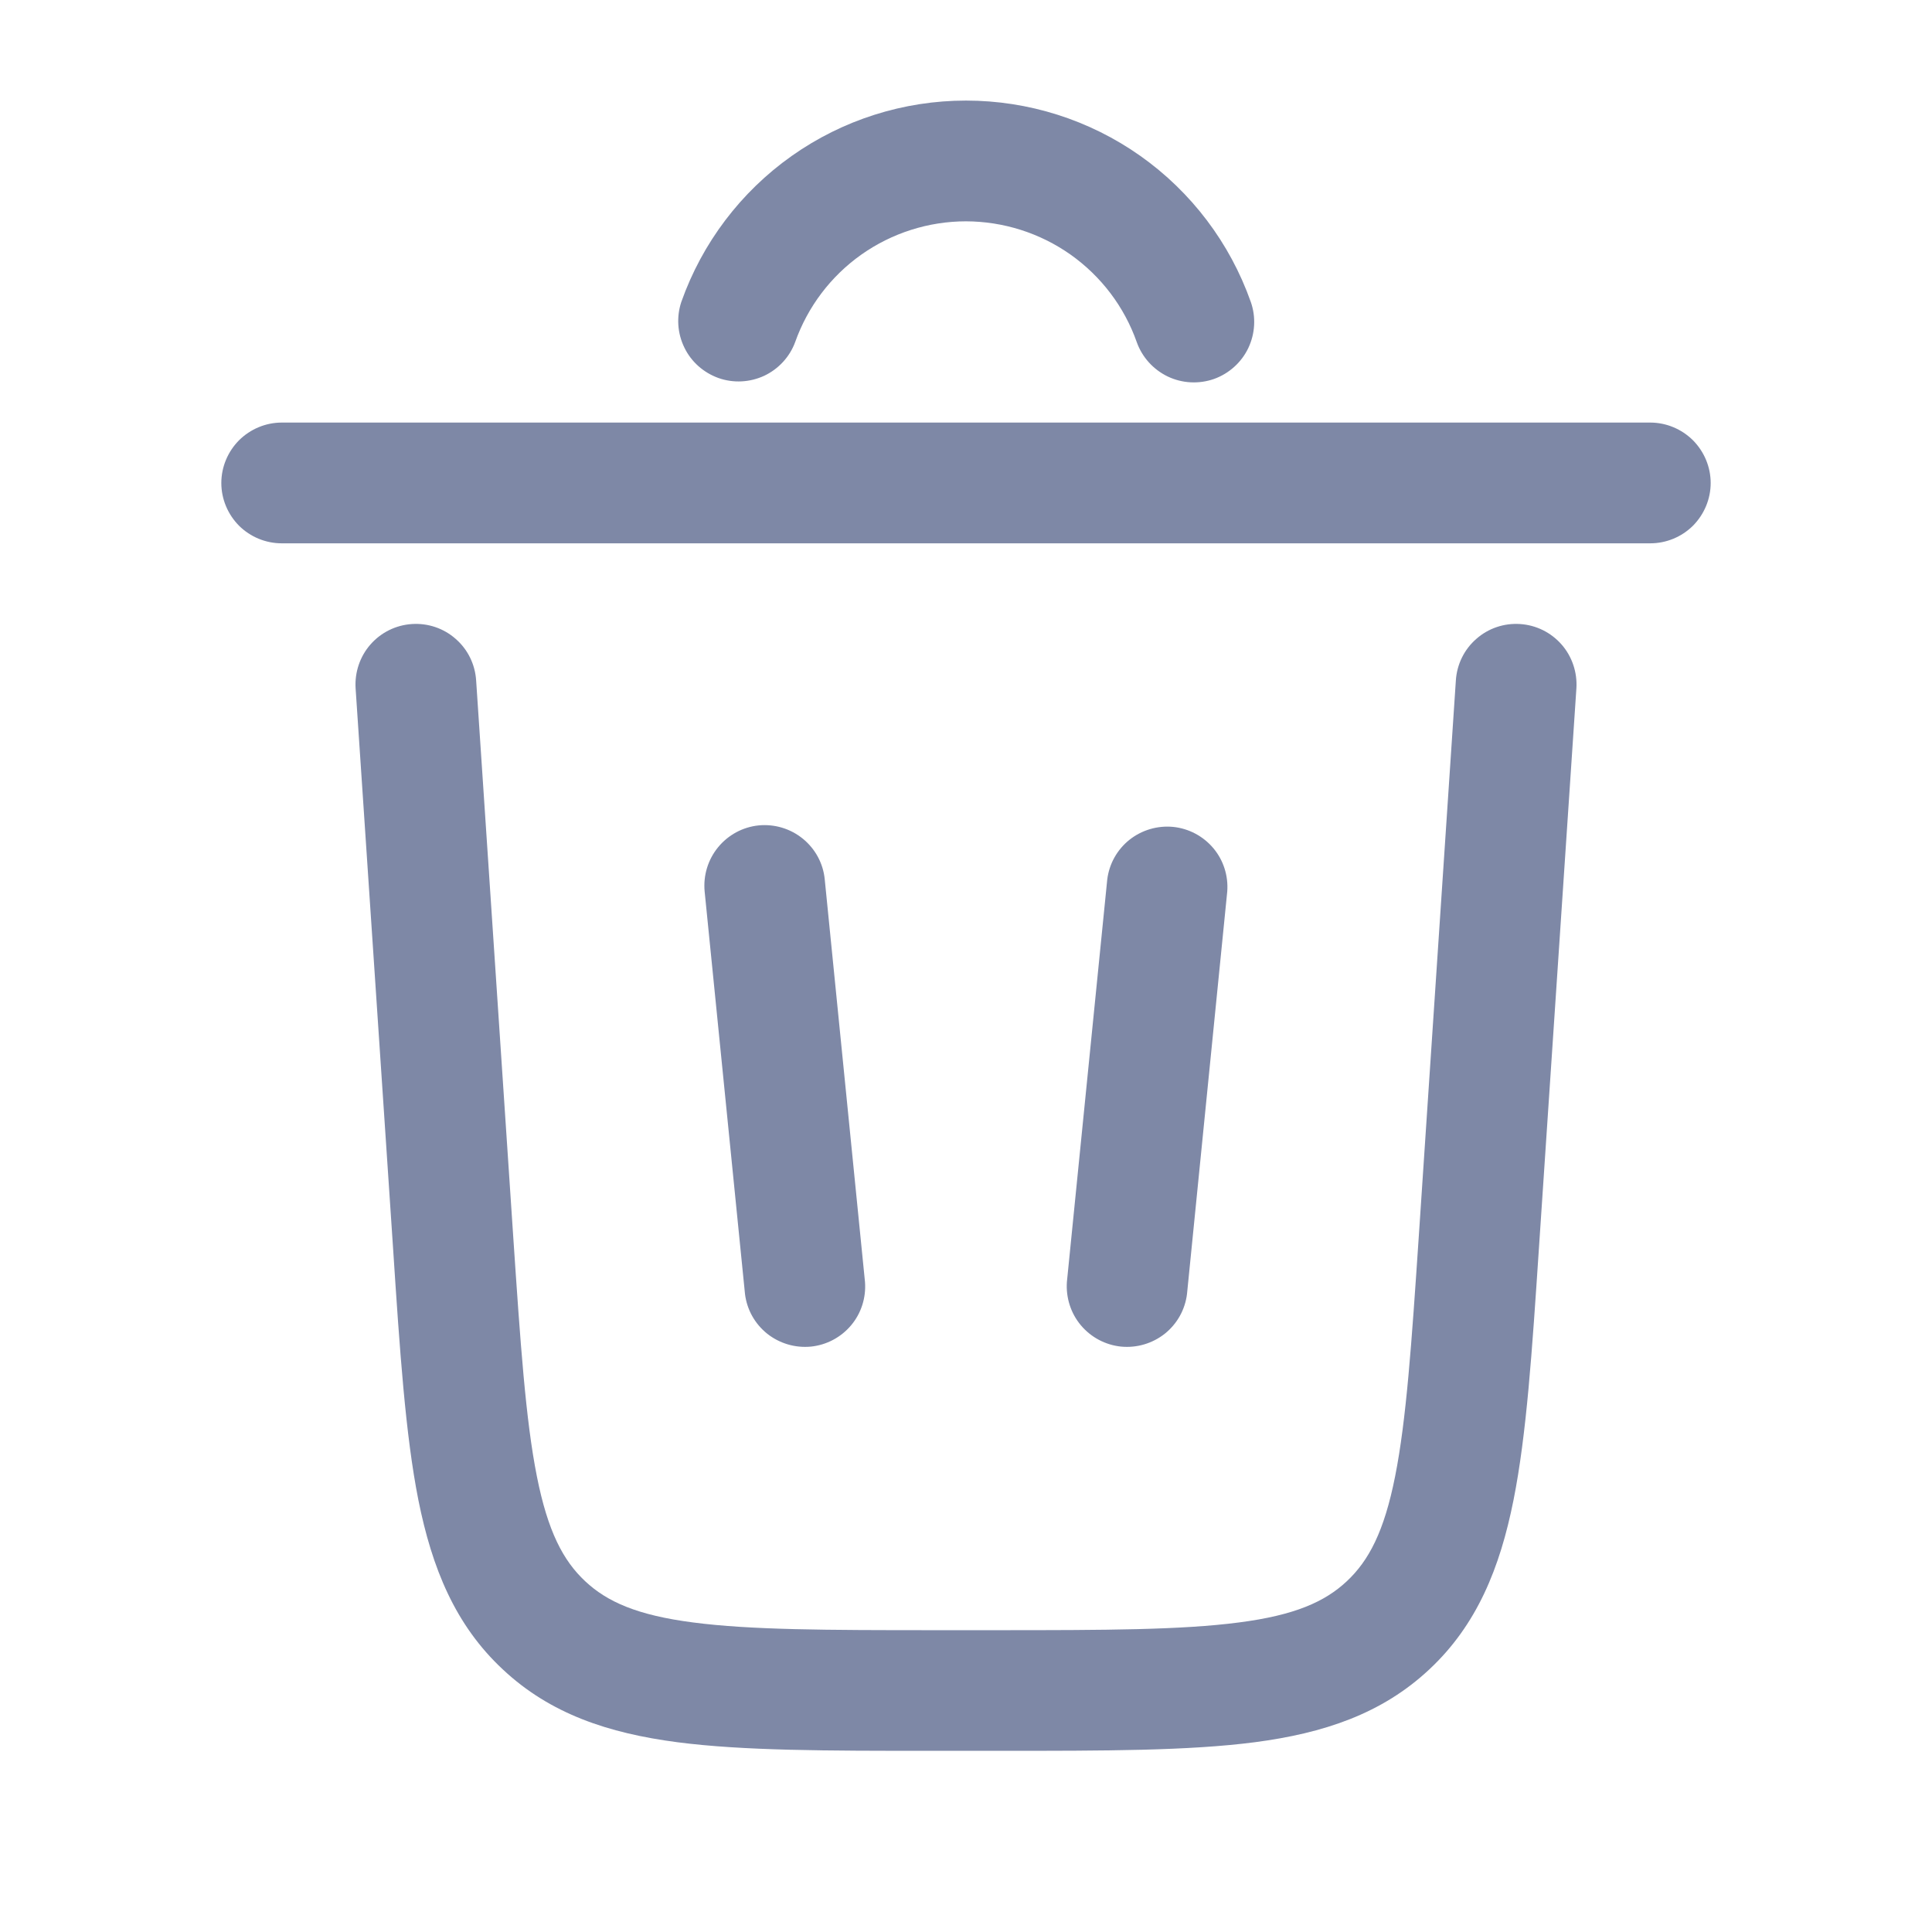
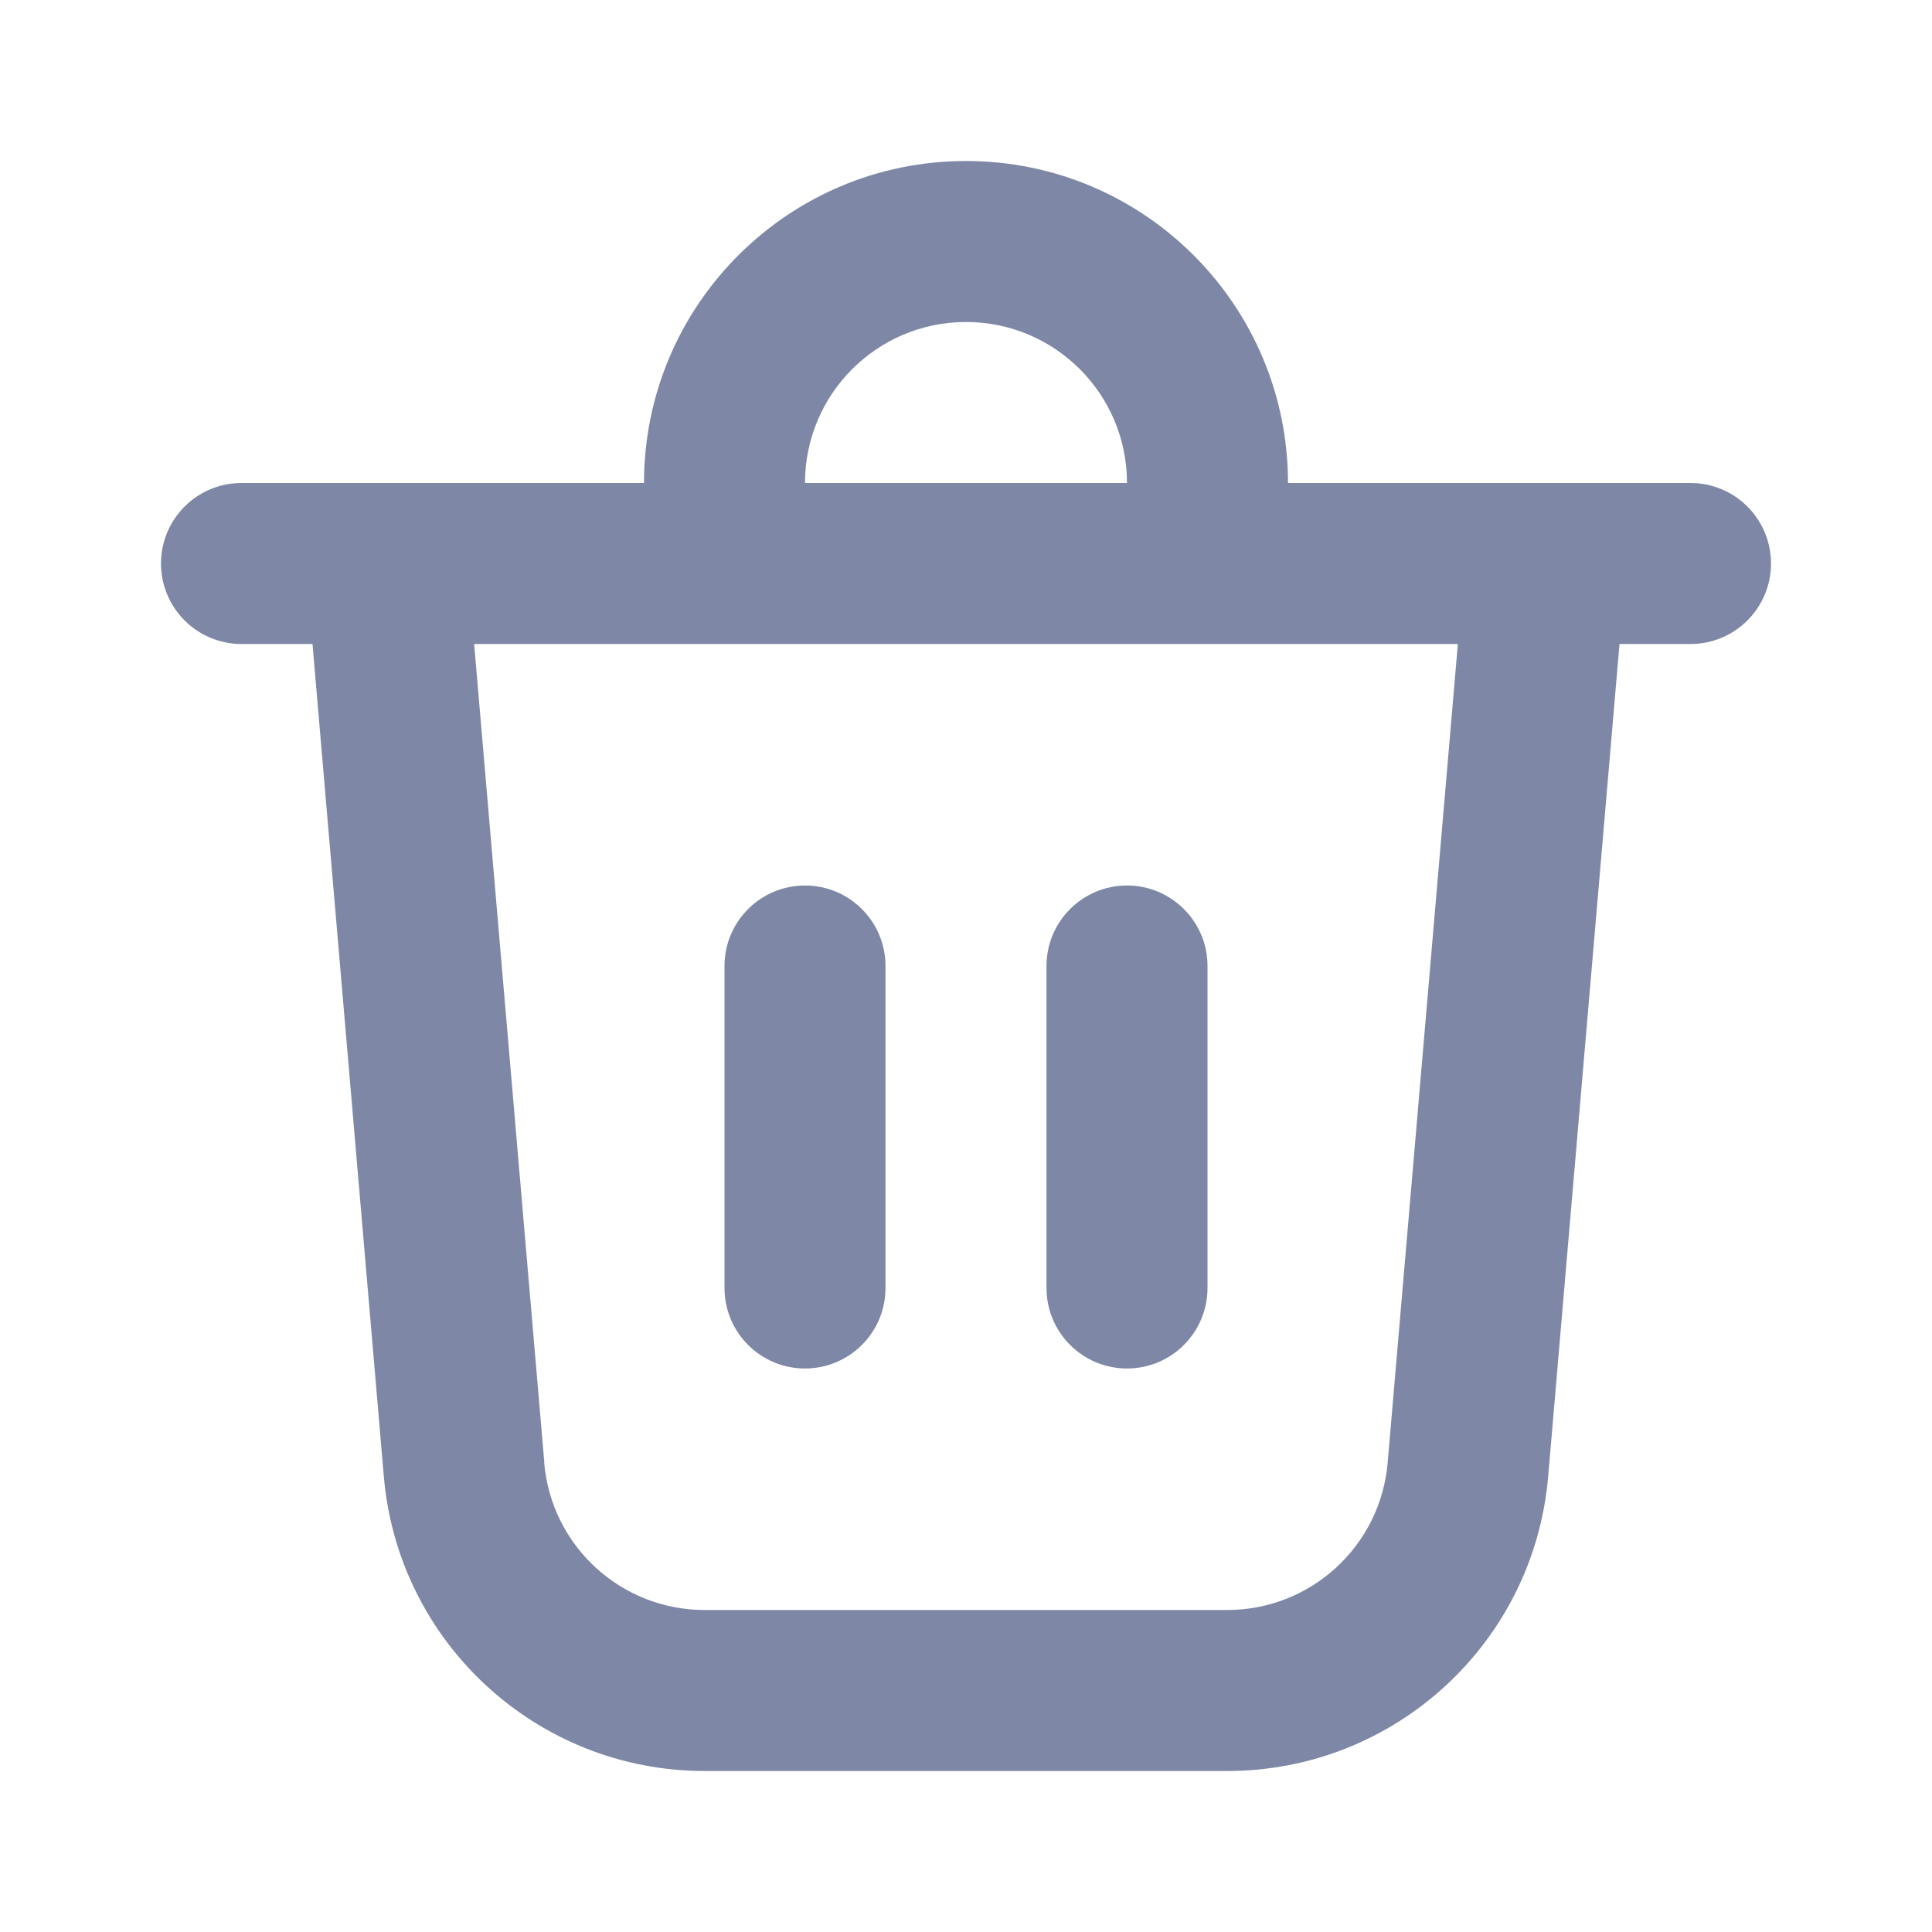
- <svg xmlns="http://www.w3.org/2000/svg" width="18" height="18" viewBox="0 0 18 18" fill="none">
-   <g id="Frame">
-     <path id="Vector" d="M9 2.062C8.651 2.062 8.31 2.171 8.025 2.372C7.74 2.574 7.525 2.858 7.408 3.188C7.357 3.326 7.253 3.438 7.12 3.501C6.986 3.563 6.833 3.571 6.694 3.522C6.555 3.472 6.44 3.371 6.376 3.238C6.311 3.105 6.301 2.952 6.348 2.812C6.542 2.264 6.901 1.789 7.376 1.453C7.851 1.117 8.419 0.937 9 0.937C9.582 0.937 10.15 1.117 10.625 1.453C11.1 1.789 11.459 2.264 11.653 2.812C11.703 2.953 11.694 3.108 11.63 3.243C11.566 3.377 11.45 3.481 11.31 3.531C11.169 3.58 11.014 3.572 10.88 3.508C10.745 3.443 10.641 3.328 10.591 3.188C10.475 2.858 10.259 2.574 9.974 2.372C9.689 2.171 9.349 2.063 9 2.062ZM2.062 4.5C2.062 4.351 2.122 4.208 2.227 4.102C2.333 3.997 2.476 3.937 2.625 3.937H15.375C15.524 3.937 15.667 3.997 15.773 4.102C15.878 4.208 15.938 4.351 15.938 4.5C15.938 4.649 15.878 4.792 15.773 4.898C15.667 5.003 15.524 5.062 15.375 5.062H2.625C2.476 5.062 2.333 5.003 2.227 4.898C2.122 4.792 2.062 4.649 2.062 4.5ZM4.436 6.338C4.426 6.189 4.358 6.05 4.245 5.952C4.133 5.853 3.986 5.804 3.837 5.814C3.688 5.824 3.55 5.892 3.451 6.005C3.353 6.117 3.304 6.264 3.313 6.412L3.662 11.627C3.725 12.588 3.777 13.365 3.898 13.976C4.025 14.609 4.24 15.139 4.684 15.553C5.127 15.969 5.67 16.148 6.311 16.232C6.928 16.312 7.706 16.312 8.671 16.312H9.33C10.294 16.312 11.073 16.312 11.69 16.232C12.33 16.148 12.873 15.969 13.317 15.553C13.76 15.139 13.975 14.608 14.101 13.976C14.223 13.365 14.274 12.588 14.338 11.627L14.687 6.412C14.696 6.264 14.647 6.117 14.549 6.005C14.45 5.892 14.312 5.824 14.163 5.814C14.014 5.804 13.867 5.853 13.755 5.952C13.642 6.05 13.574 6.189 13.564 6.338L13.219 11.512C13.151 12.523 13.103 13.226 12.998 13.755C12.896 14.269 12.753 14.54 12.548 14.732C12.343 14.924 12.062 15.049 11.543 15.116C11.008 15.186 10.303 15.188 9.29 15.188H8.71C7.697 15.188 6.992 15.186 6.457 15.116C5.938 15.049 5.657 14.924 5.452 14.732C5.247 14.54 5.104 14.269 5.002 13.755C4.897 13.226 4.849 12.523 4.781 11.512L4.436 6.338Z" fill="#7E88A6" />
-     <path id="Vector_2" d="M7.069 7.69C7.217 7.676 7.365 7.72 7.481 7.815C7.596 7.909 7.67 8.045 7.684 8.194L8.059 11.944C8.07 12.09 8.024 12.235 7.93 12.347C7.835 12.46 7.701 12.531 7.555 12.546C7.409 12.56 7.263 12.517 7.148 12.426C7.033 12.334 6.959 12.202 6.941 12.056L6.565 8.306C6.551 8.158 6.595 8.01 6.69 7.894C6.784 7.779 6.92 7.705 7.069 7.69ZM11.434 8.306C11.445 8.16 11.399 8.015 11.305 7.903C11.21 7.79 11.076 7.719 10.93 7.704C10.784 7.69 10.638 7.733 10.523 7.824C10.408 7.916 10.334 8.048 10.316 8.194L9.94 11.944C9.93 12.09 9.976 12.235 10.07 12.347C10.165 12.46 10.299 12.531 10.445 12.546C10.591 12.56 10.737 12.517 10.852 12.426C10.967 12.334 11.041 12.202 11.059 12.056L11.434 8.306Z" fill="#7E88A6" />
-   </g>
+ <svg xmlns="http://www.w3.org/2000/svg" width="1em" height="1em" viewBox="0 0 12 12">
+   <path fill="#7e88a6" d="M5 3h2a1 1 0 0 0-2 0ZM4 3a2 2 0 1 1 4 0h2.5a.5.5 0 0 1 0 1h-.441l-.443 5.17A2 2 0 0 1 7.623 11H4.377a2 2 0 0 1-1.993-1.83L1.941 4H1.5a.5.5 0 0 1 0-1H4Zm3.5 3a.5.5 0 0 0-1 0v2a.5.5 0 0 0 1 0V6ZM5 5.5a.5.5 0 0 1 .5.5v2a.5.5 0 0 1-1 0V6a.5.5 0 0 1 .5-.5ZM3.38 9.085a1 1 0 0 0 .997.915h3.246a1 1 0 0 0 .996-.915L9.055 4h-6.11l.436 5.085Z" />
</svg>
